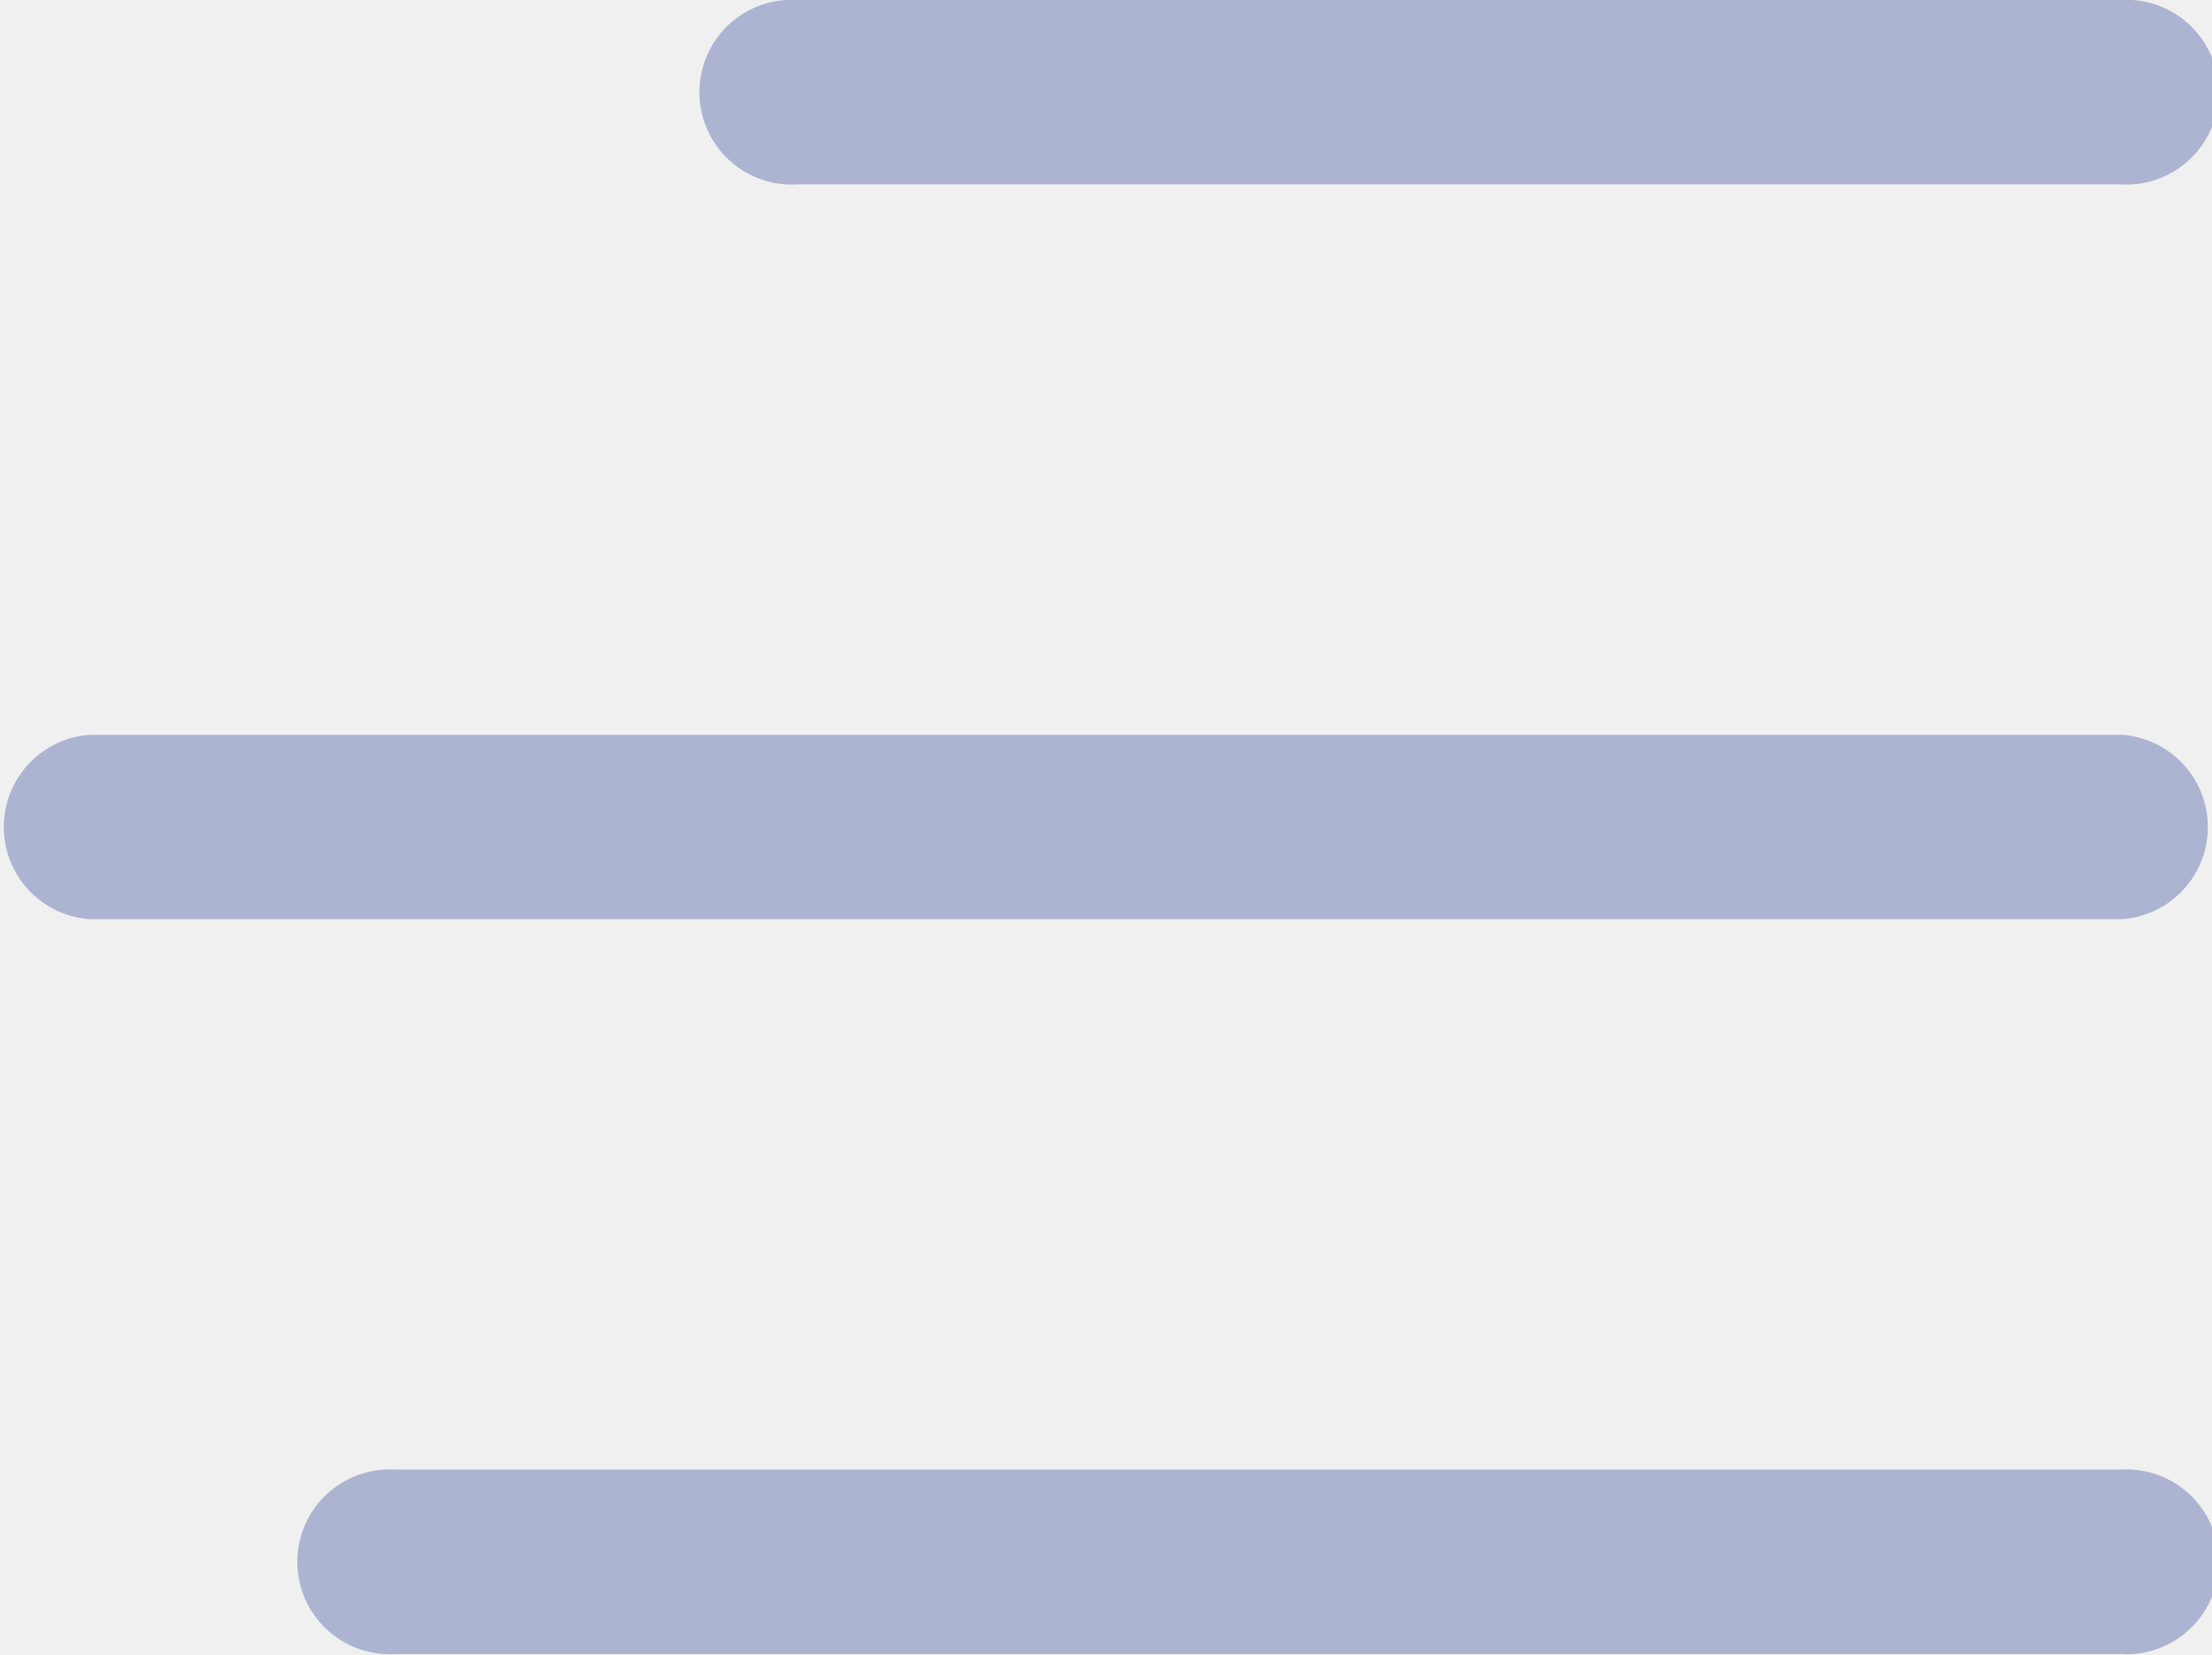
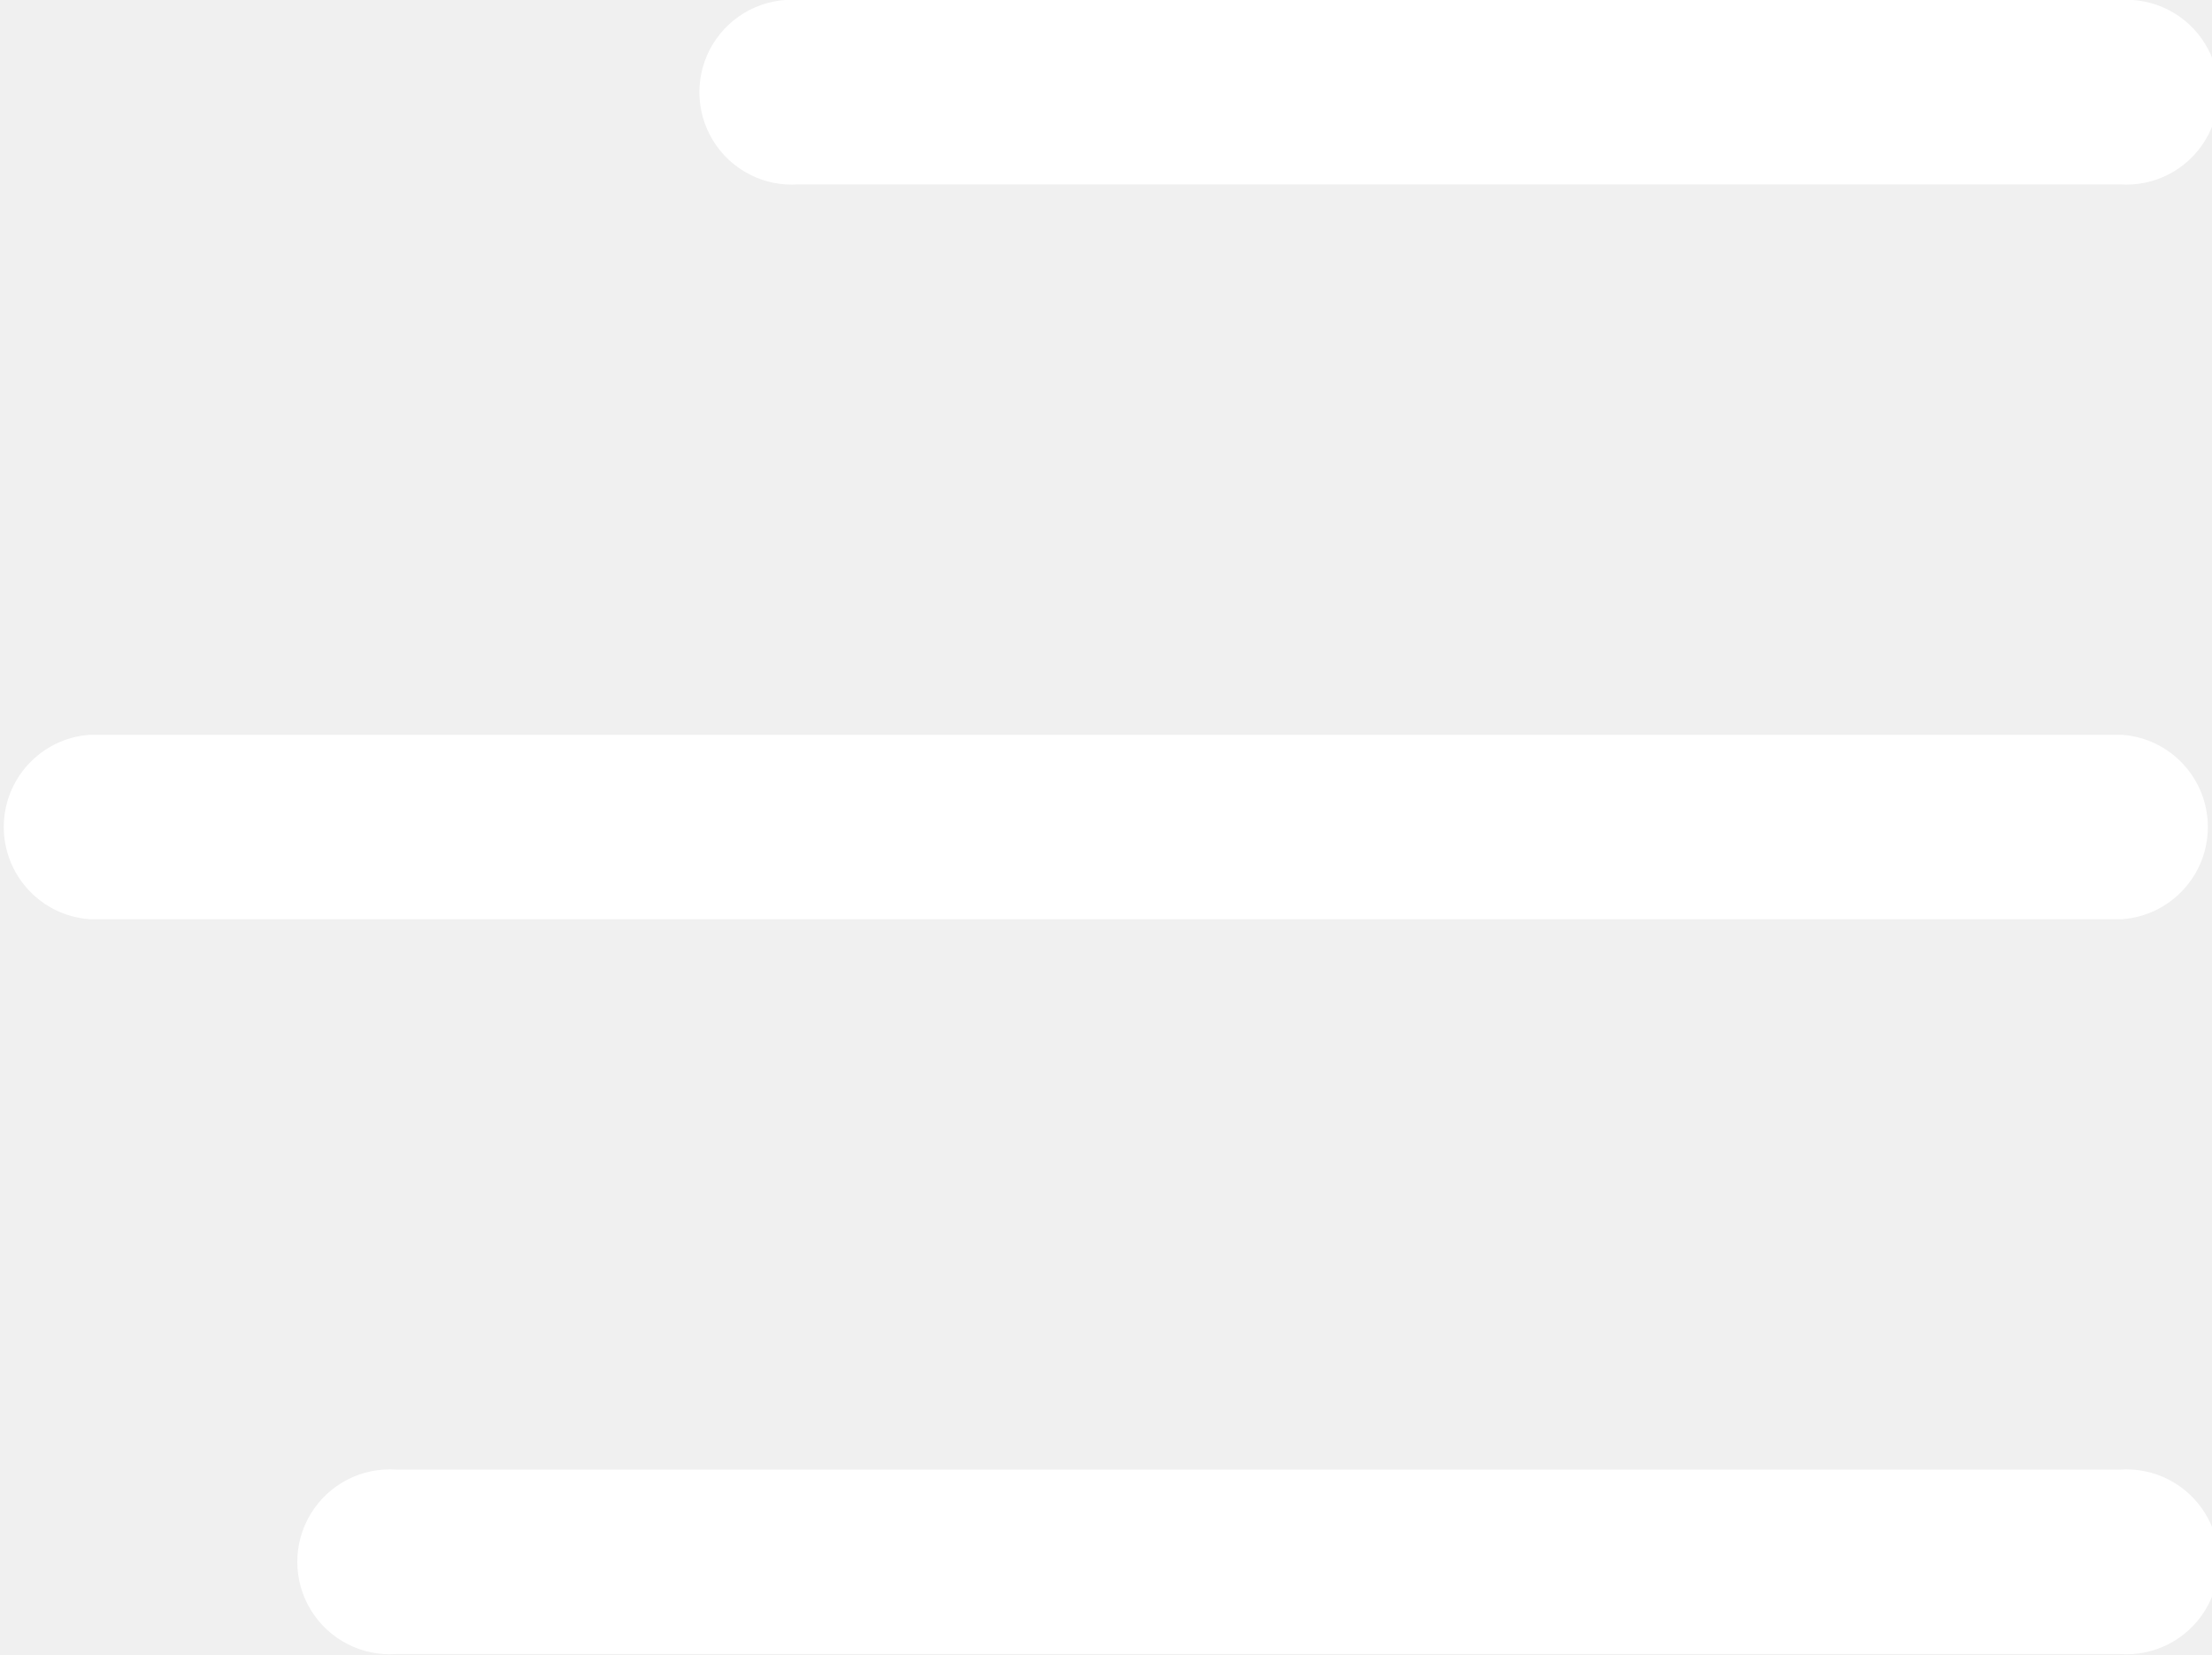
<svg xmlns="http://www.w3.org/2000/svg" width="18" height="13.46" viewBox="0 0 18 13.46">
  <g id="collapse_icon" data-name="collapse icon" transform="translate(0 -73)">
    <g id="Group_3" data-name="Group 3" transform="translate(2.474 84.956)">
      <g id="Group_2" data-name="Group 2">
-         <path id="Path_1" data-name="Path 1" d="M85.352,403.7H99.375a.752.752,0,1,0,0-1.5H85.352a.752.752,0,1,0,0,1.5Z" transform="translate(-84.6 -402.2)" fill="#adb4d2" />
+         <path id="Path_1" data-name="Path 1" d="M85.352,403.7H99.375a.752.752,0,1,0,0-1.5H85.352a.752.752,0,1,0,0,1.5Z" transform="translate(-84.6 -402.2)" fill="#FFFFFF" />
      </g>
    </g>
    <g id="Group_5" data-name="Group 5" transform="translate(0 78.978)">
      <g id="Group_4" data-name="Group 4">
-         <path id="Path_2" data-name="Path 2" d="M.728,239.1H17.269a.752.752,0,0,0,0-1.5H.728a.752.752,0,0,0,0,1.5Z" transform="translate(0 -237.6)" fill="#adb4d2" />
+         <path id="Path_2" data-name="Path 2" d="M.728,239.1H17.269a.752.752,0,0,0,0-1.5H.728a.752.752,0,0,0,0,1.5Z" transform="translate(0 -237.6)" fill="#FFFFFF" />
      </g>
    </g>
    <g id="Group_7" data-name="Group 7" transform="translate(5.742 73)">
      <g id="Group_6" data-name="Group 6">
-         <path id="Path_3" data-name="Path 3" d="M175.352,74.5h10.754a.752.752,0,1,0,0-1.5h-10.75a.752.752,0,1,0,0,1.5Z" transform="translate(-174.6 -73)" fill="#adb4d2" />
+         <path id="Path_3" data-name="Path 3" d="M175.352,74.5h10.754a.752.752,0,1,0,0-1.5h-10.75a.752.752,0,1,0,0,1.5Z" transform="translate(-174.6 -73)" fill="#FFFFFF" />
      </g>
    </g>
  </g>
</svg>
